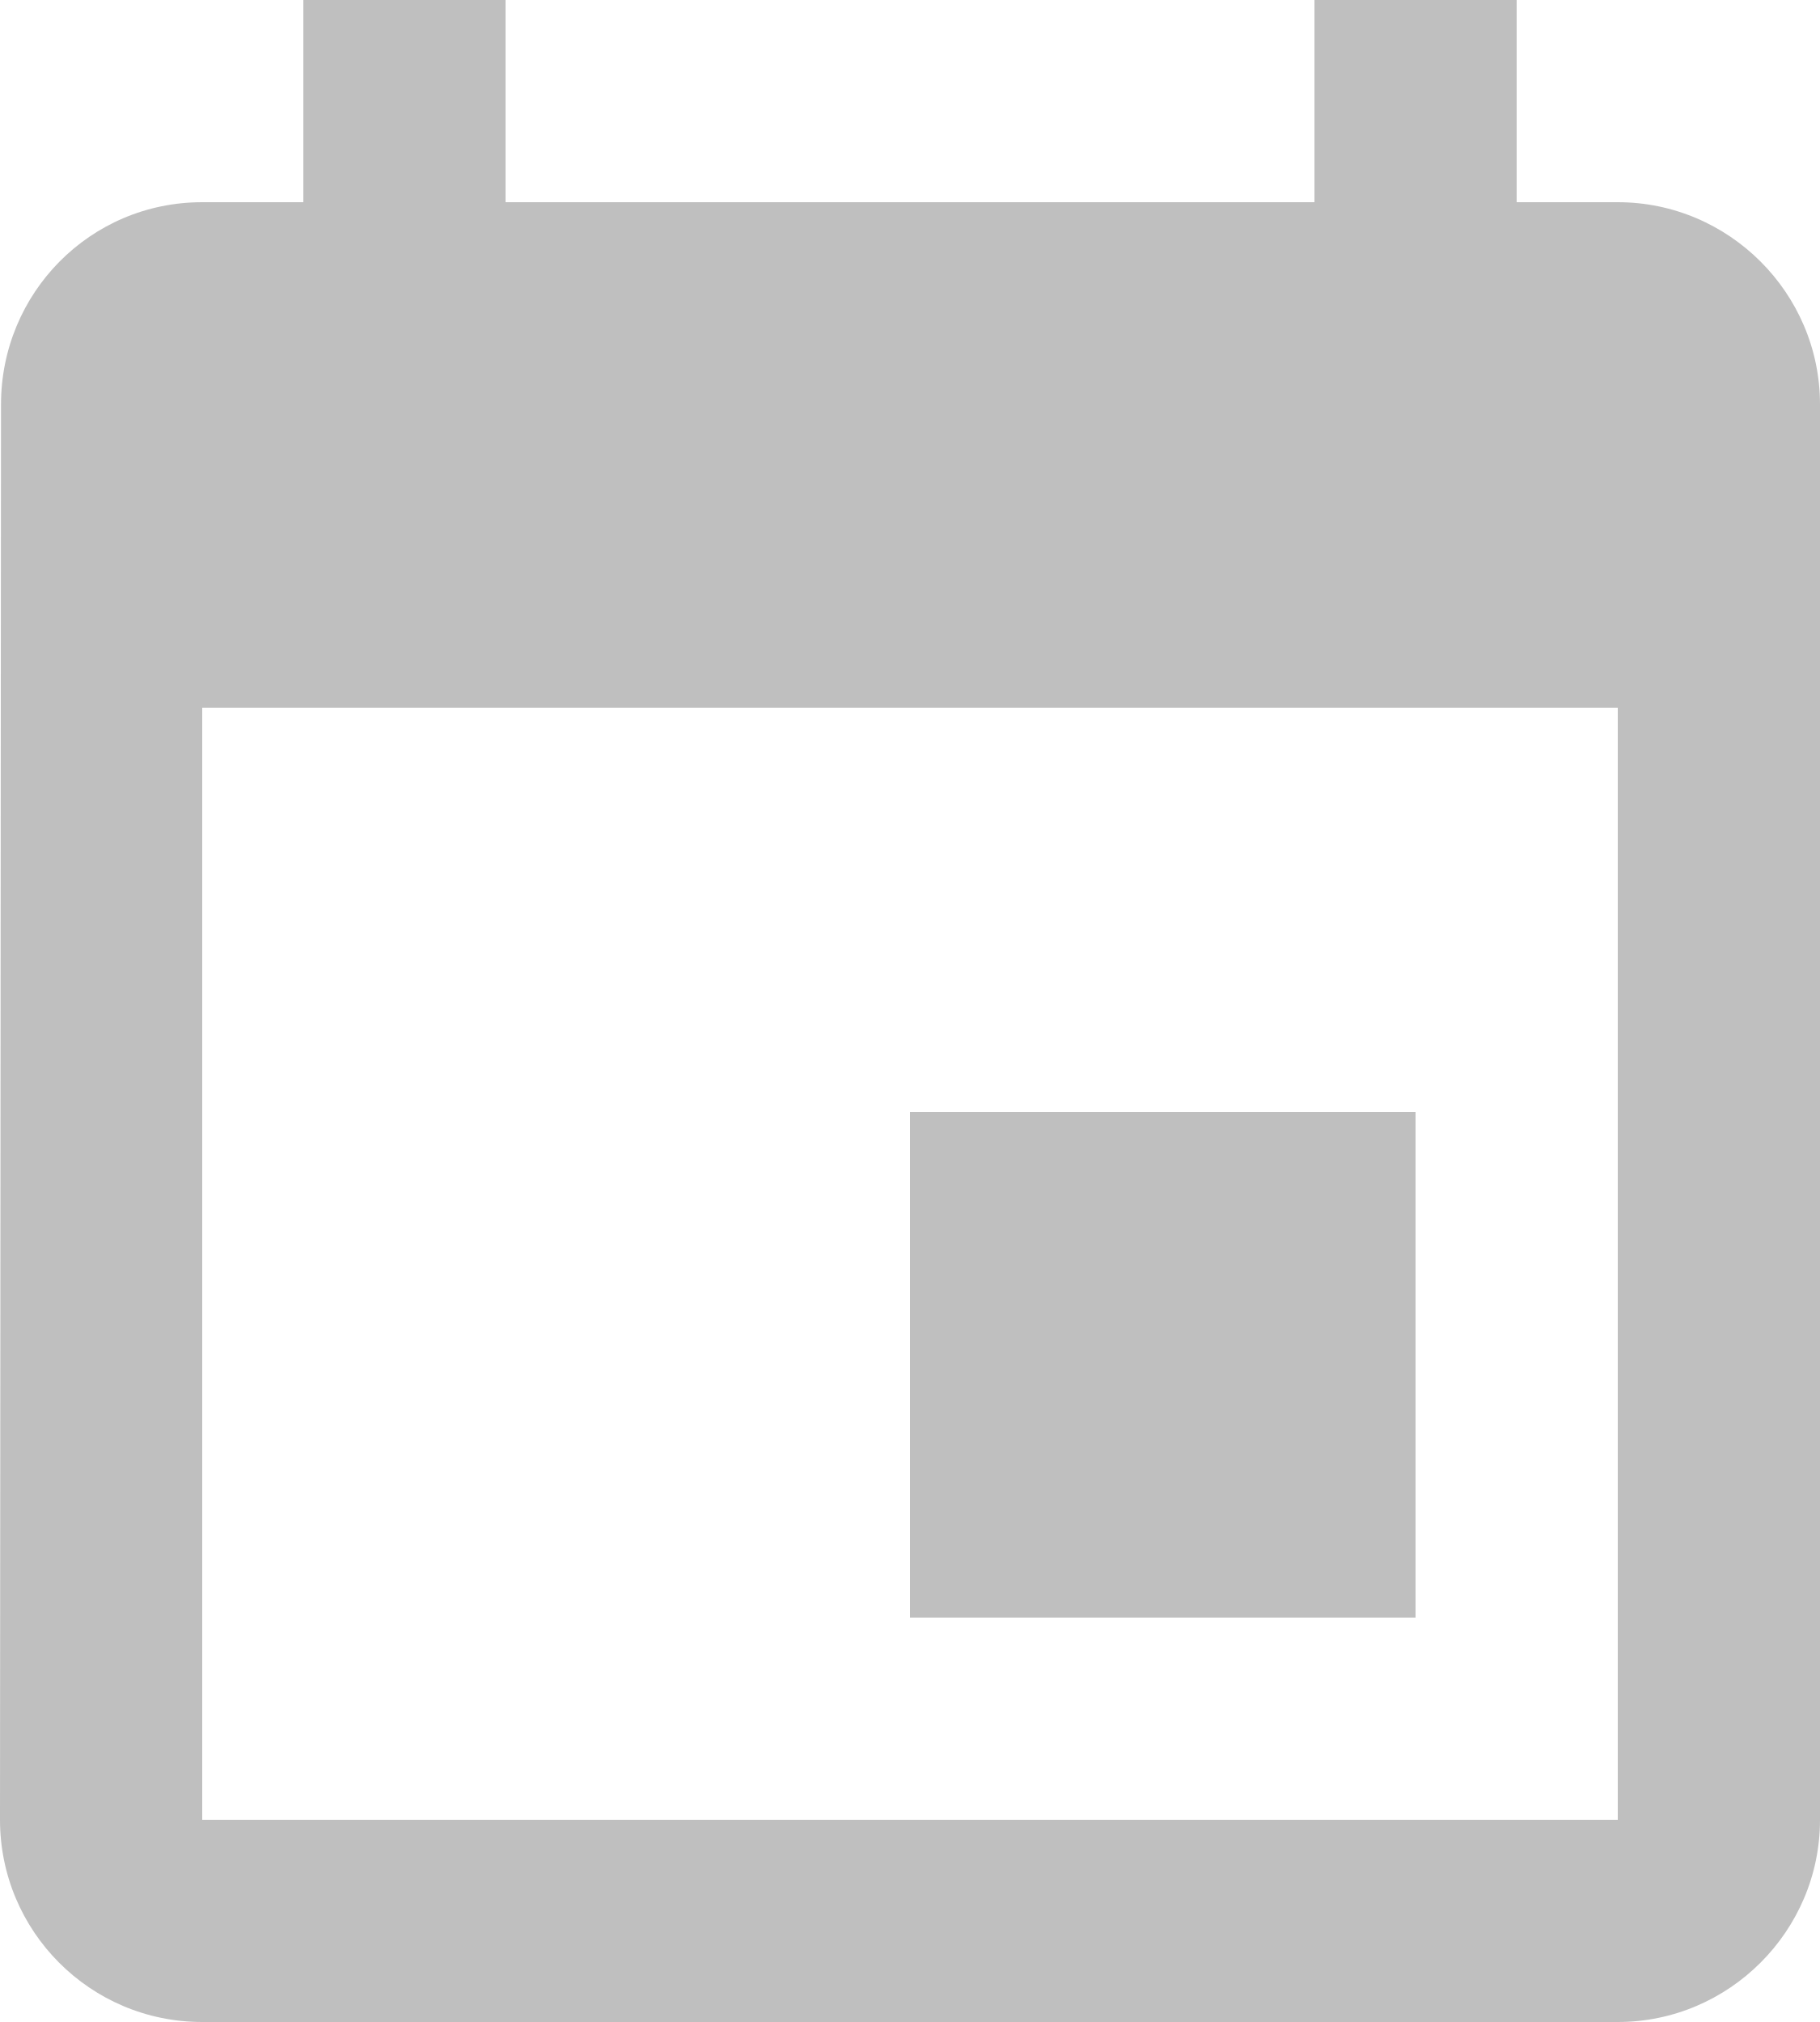
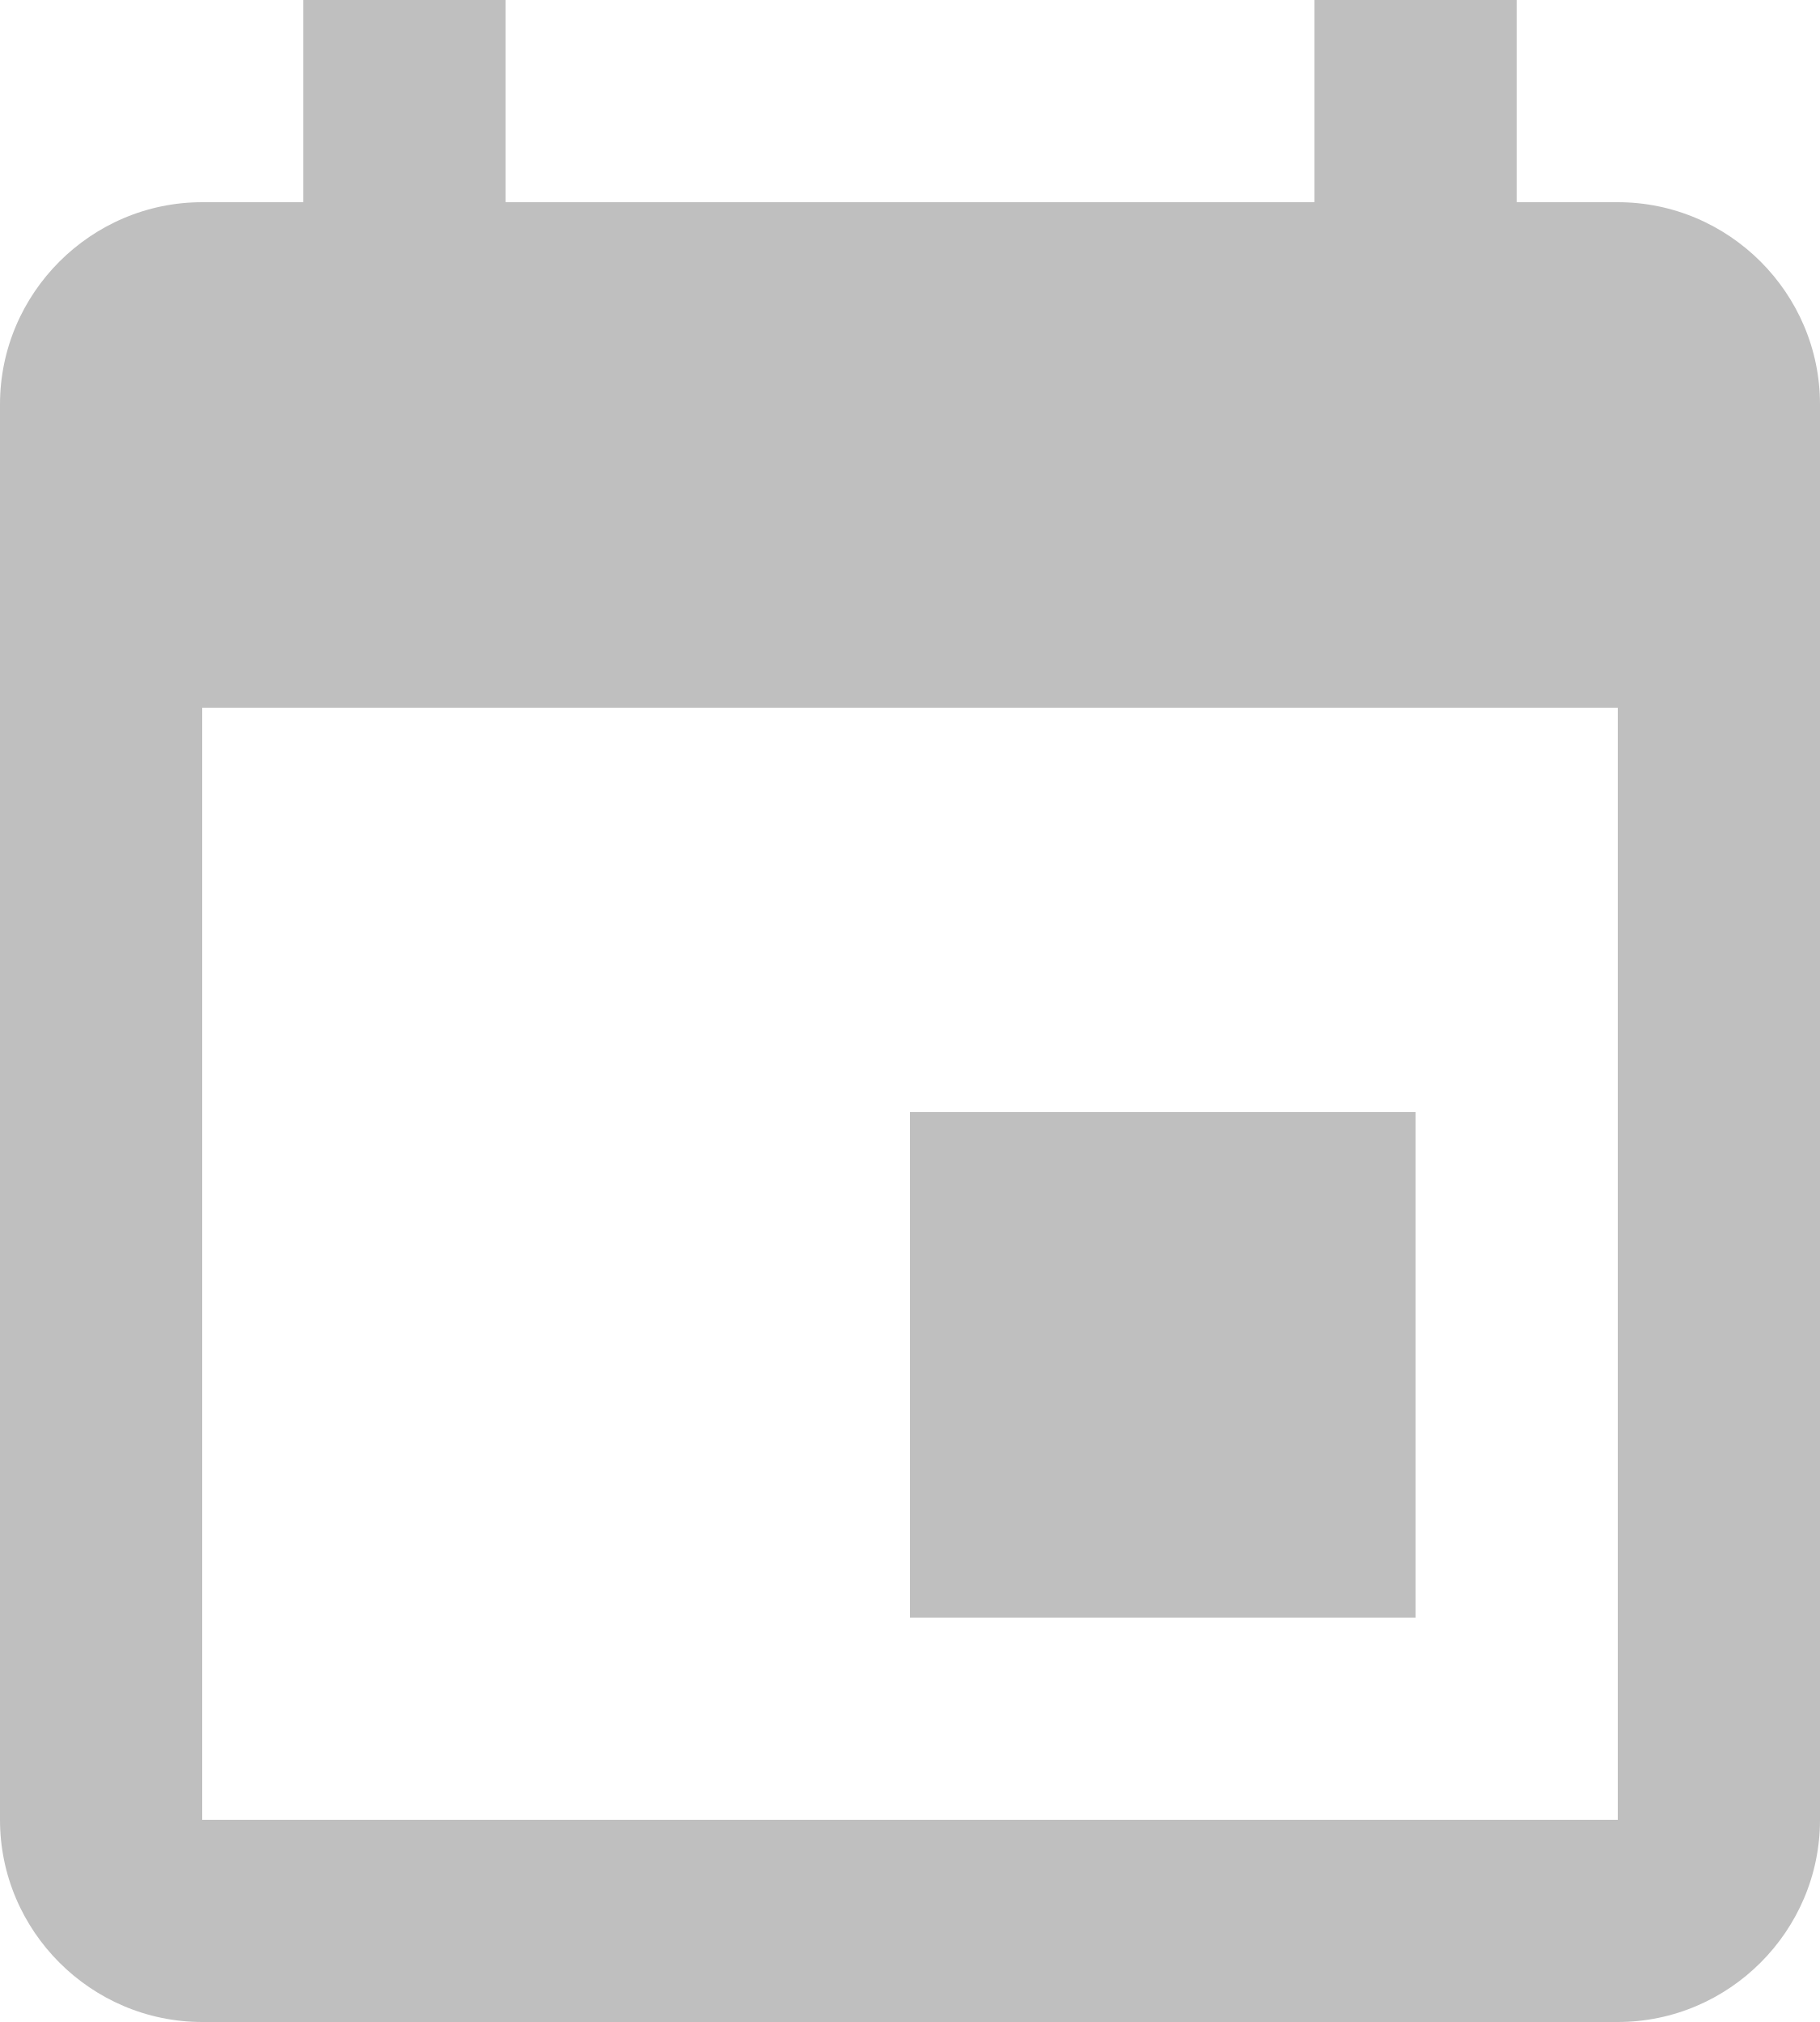
- <svg xmlns="http://www.w3.org/2000/svg" width="18px" height="20px" viewBox="0 0 18 20" version="1.1">
-   <defs />
-   <g id="Customer---Details" stroke="none" stroke-width="1" fill="none" fill-rule="evenodd">
-     <g id="ProposalMainNavOpen_Desktop_1A_OCC" transform="translate(-23, -218)" fill="#BFBFBF">
+ <svg xmlns="http://www.w3.org/2000/svg" version="1.1" id="Layer_1" x="0px" y="0px" width="18px" height="20px" viewBox="0 0 18 20" style="enable-background:new 0 0 18 20;" xml:space="preserve">
+   <style type="text/css">
+ 	.st0{fill:#BFBFBF;}
+ </style>
+   <g id="Customer---Appointments">
+     <g id="ProposalAppointmentsDefault_Desktop_1A_OCC" transform="translate(-23, -218)">
      <g id="Aside" transform="translate(-1, 0)">
        <g id="nav" transform="translate(0, 122)">
          <g id="list" transform="translate(1, 0)">
            <g id="item" transform="translate(0, 85)">
              <g id="event-icon" transform="translate(20, 10)">
                <g id="Group">
-                   <path d="M17,12 L12,12 L12,17 L17,17 L17,12 Z M16,1 L16,3 L8,3 L8,1 L6,1 L6,3 L5,3 C3.89,3 3.01,3.9 3.01,5 L3,19 C3,20.1 3.89,21 5,21 L19,21 C20.1,21 21,20.1 21,19 L21,5 C21,3.9 20.1,3 19,3 L18,3 L18,1 L16,1 Z M19,19 L5,19 L5,8 L19,8 L19,19 Z" id="Shape" />
+                   <path id="Shape" class="st0" d="M17,12h-5v5h5V12z M16,1v2H8V1H6v2H5C3.9,3,3,3.9,3,5l0,14c0,1.1,0.9,2,2,2h14          c1.1,0,2-0.9,2-2V5c0-1.1-0.9-2-2-2h-1V1H16z M19,19H5V8h14V19z" />
                </g>
              </g>
            </g>
          </g>
        </g>
      </g>
    </g>
  </g>
</svg>
